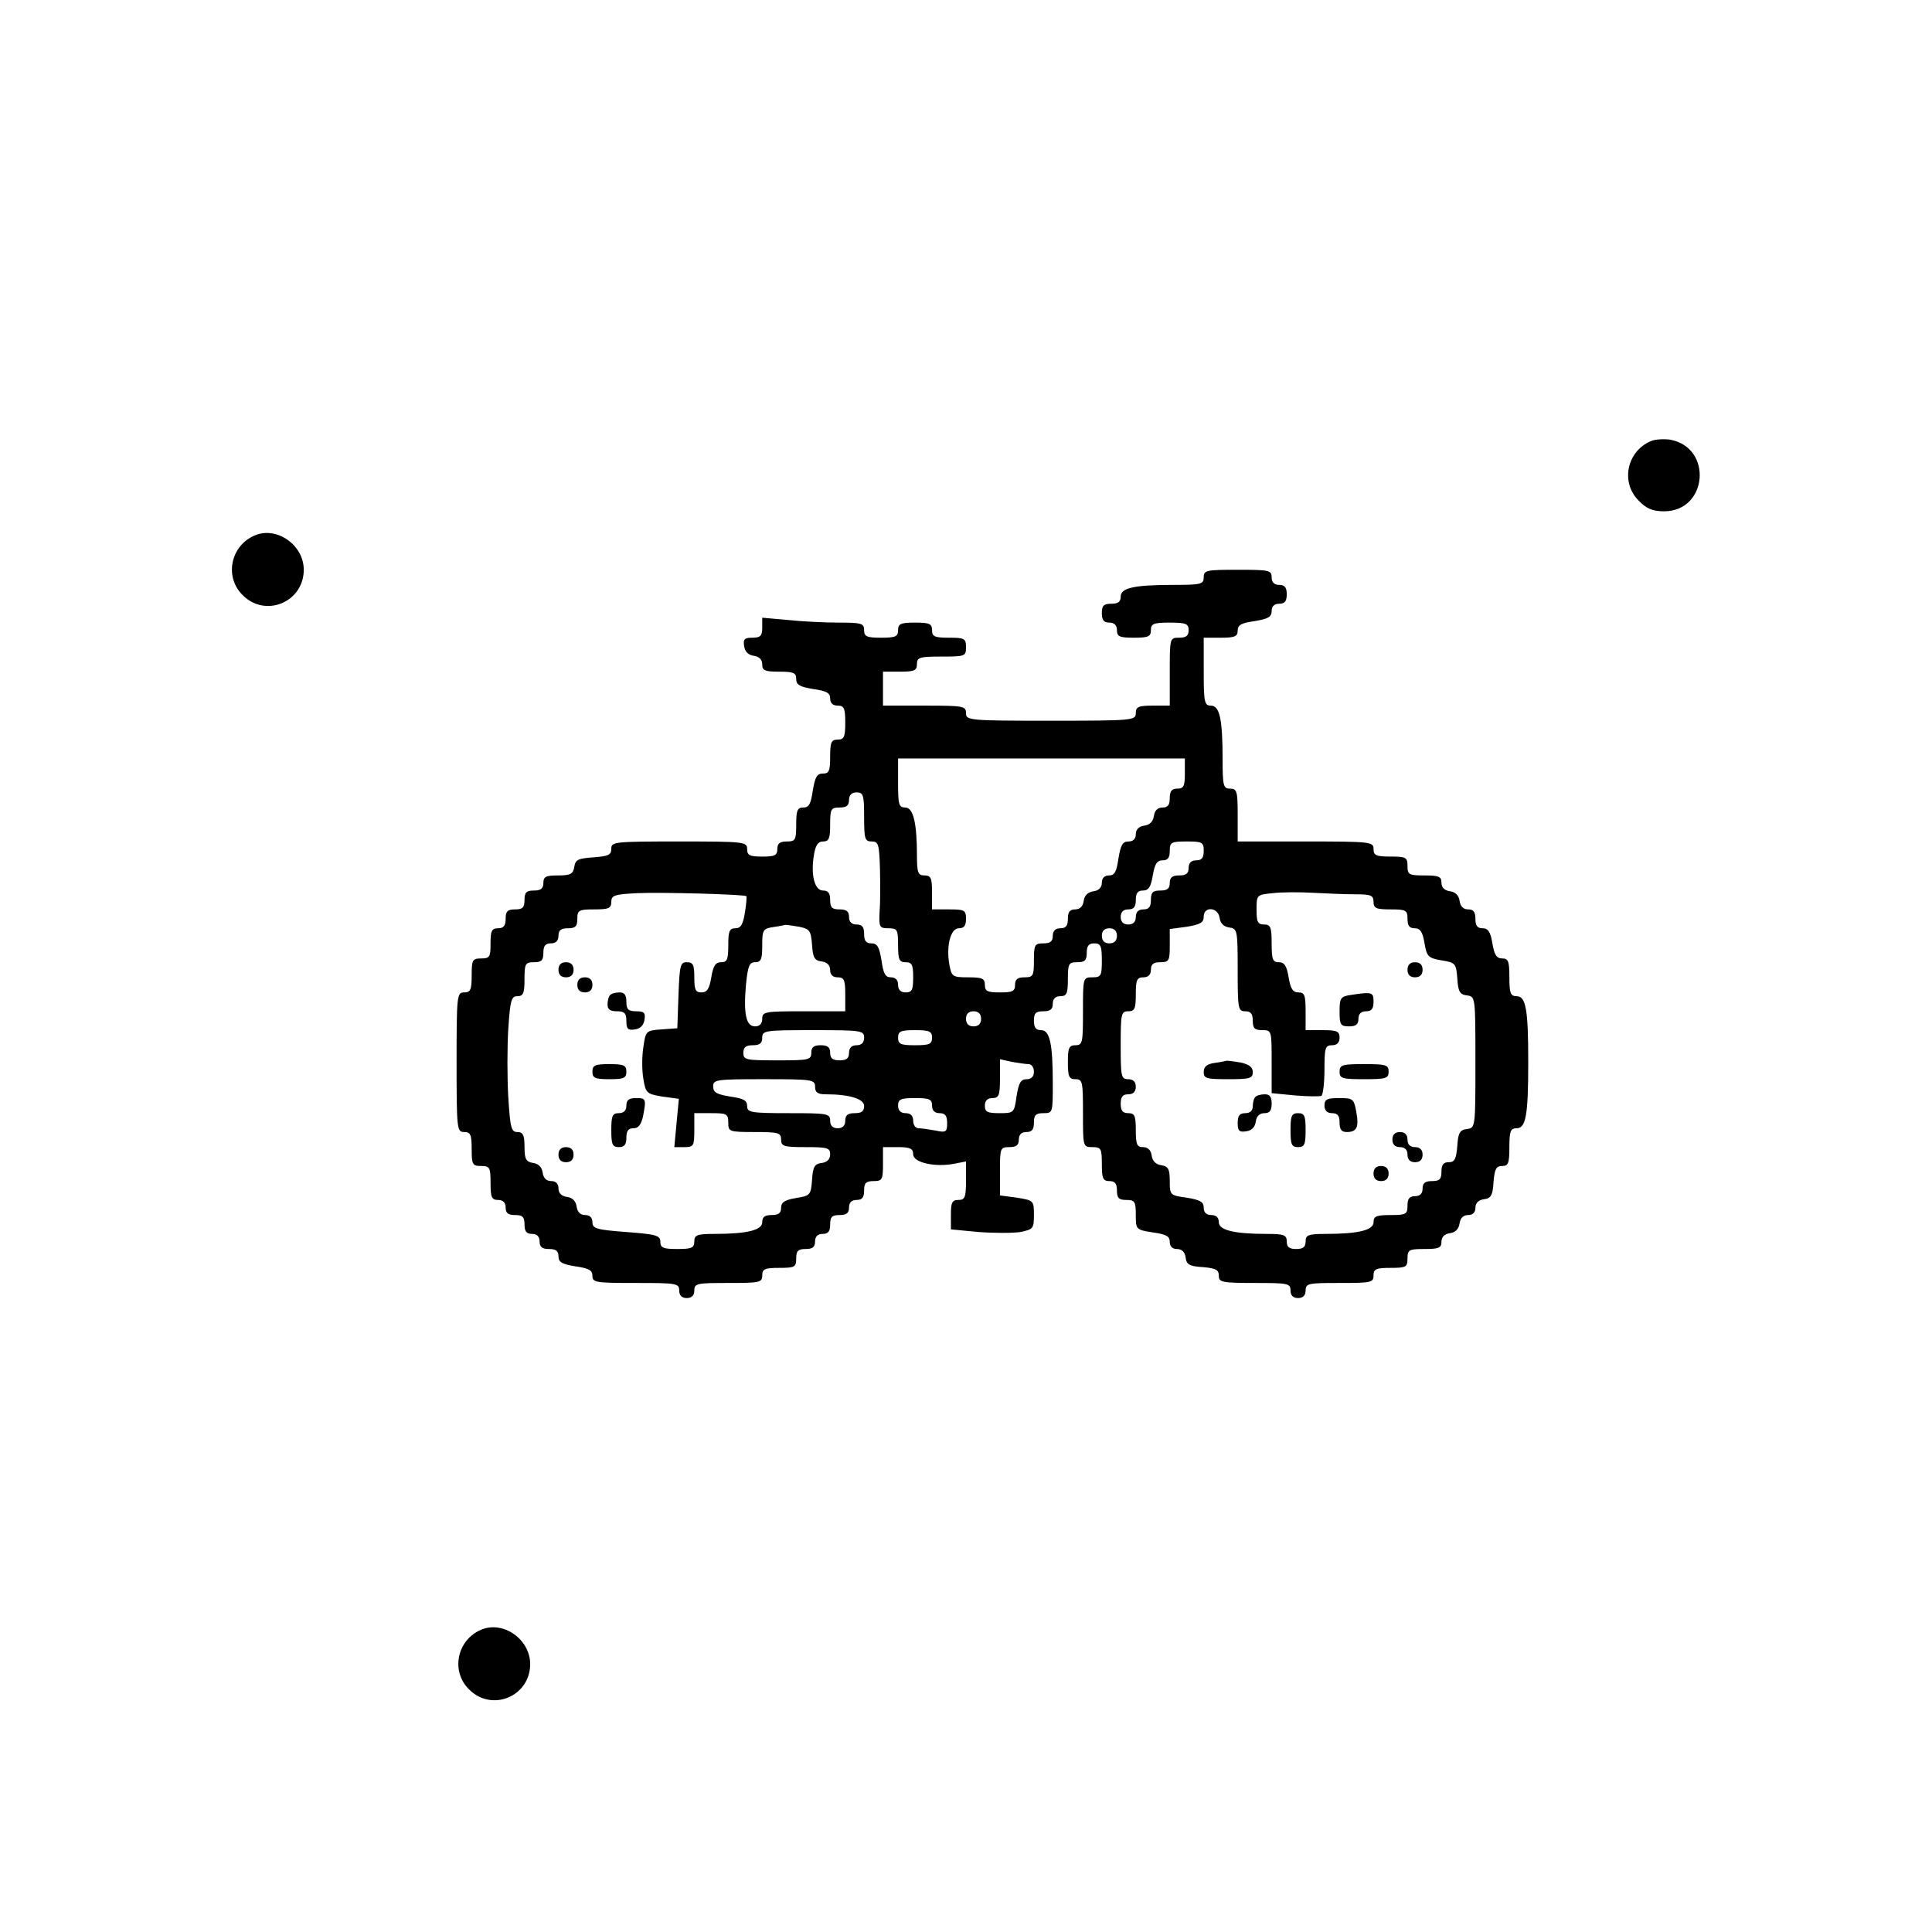
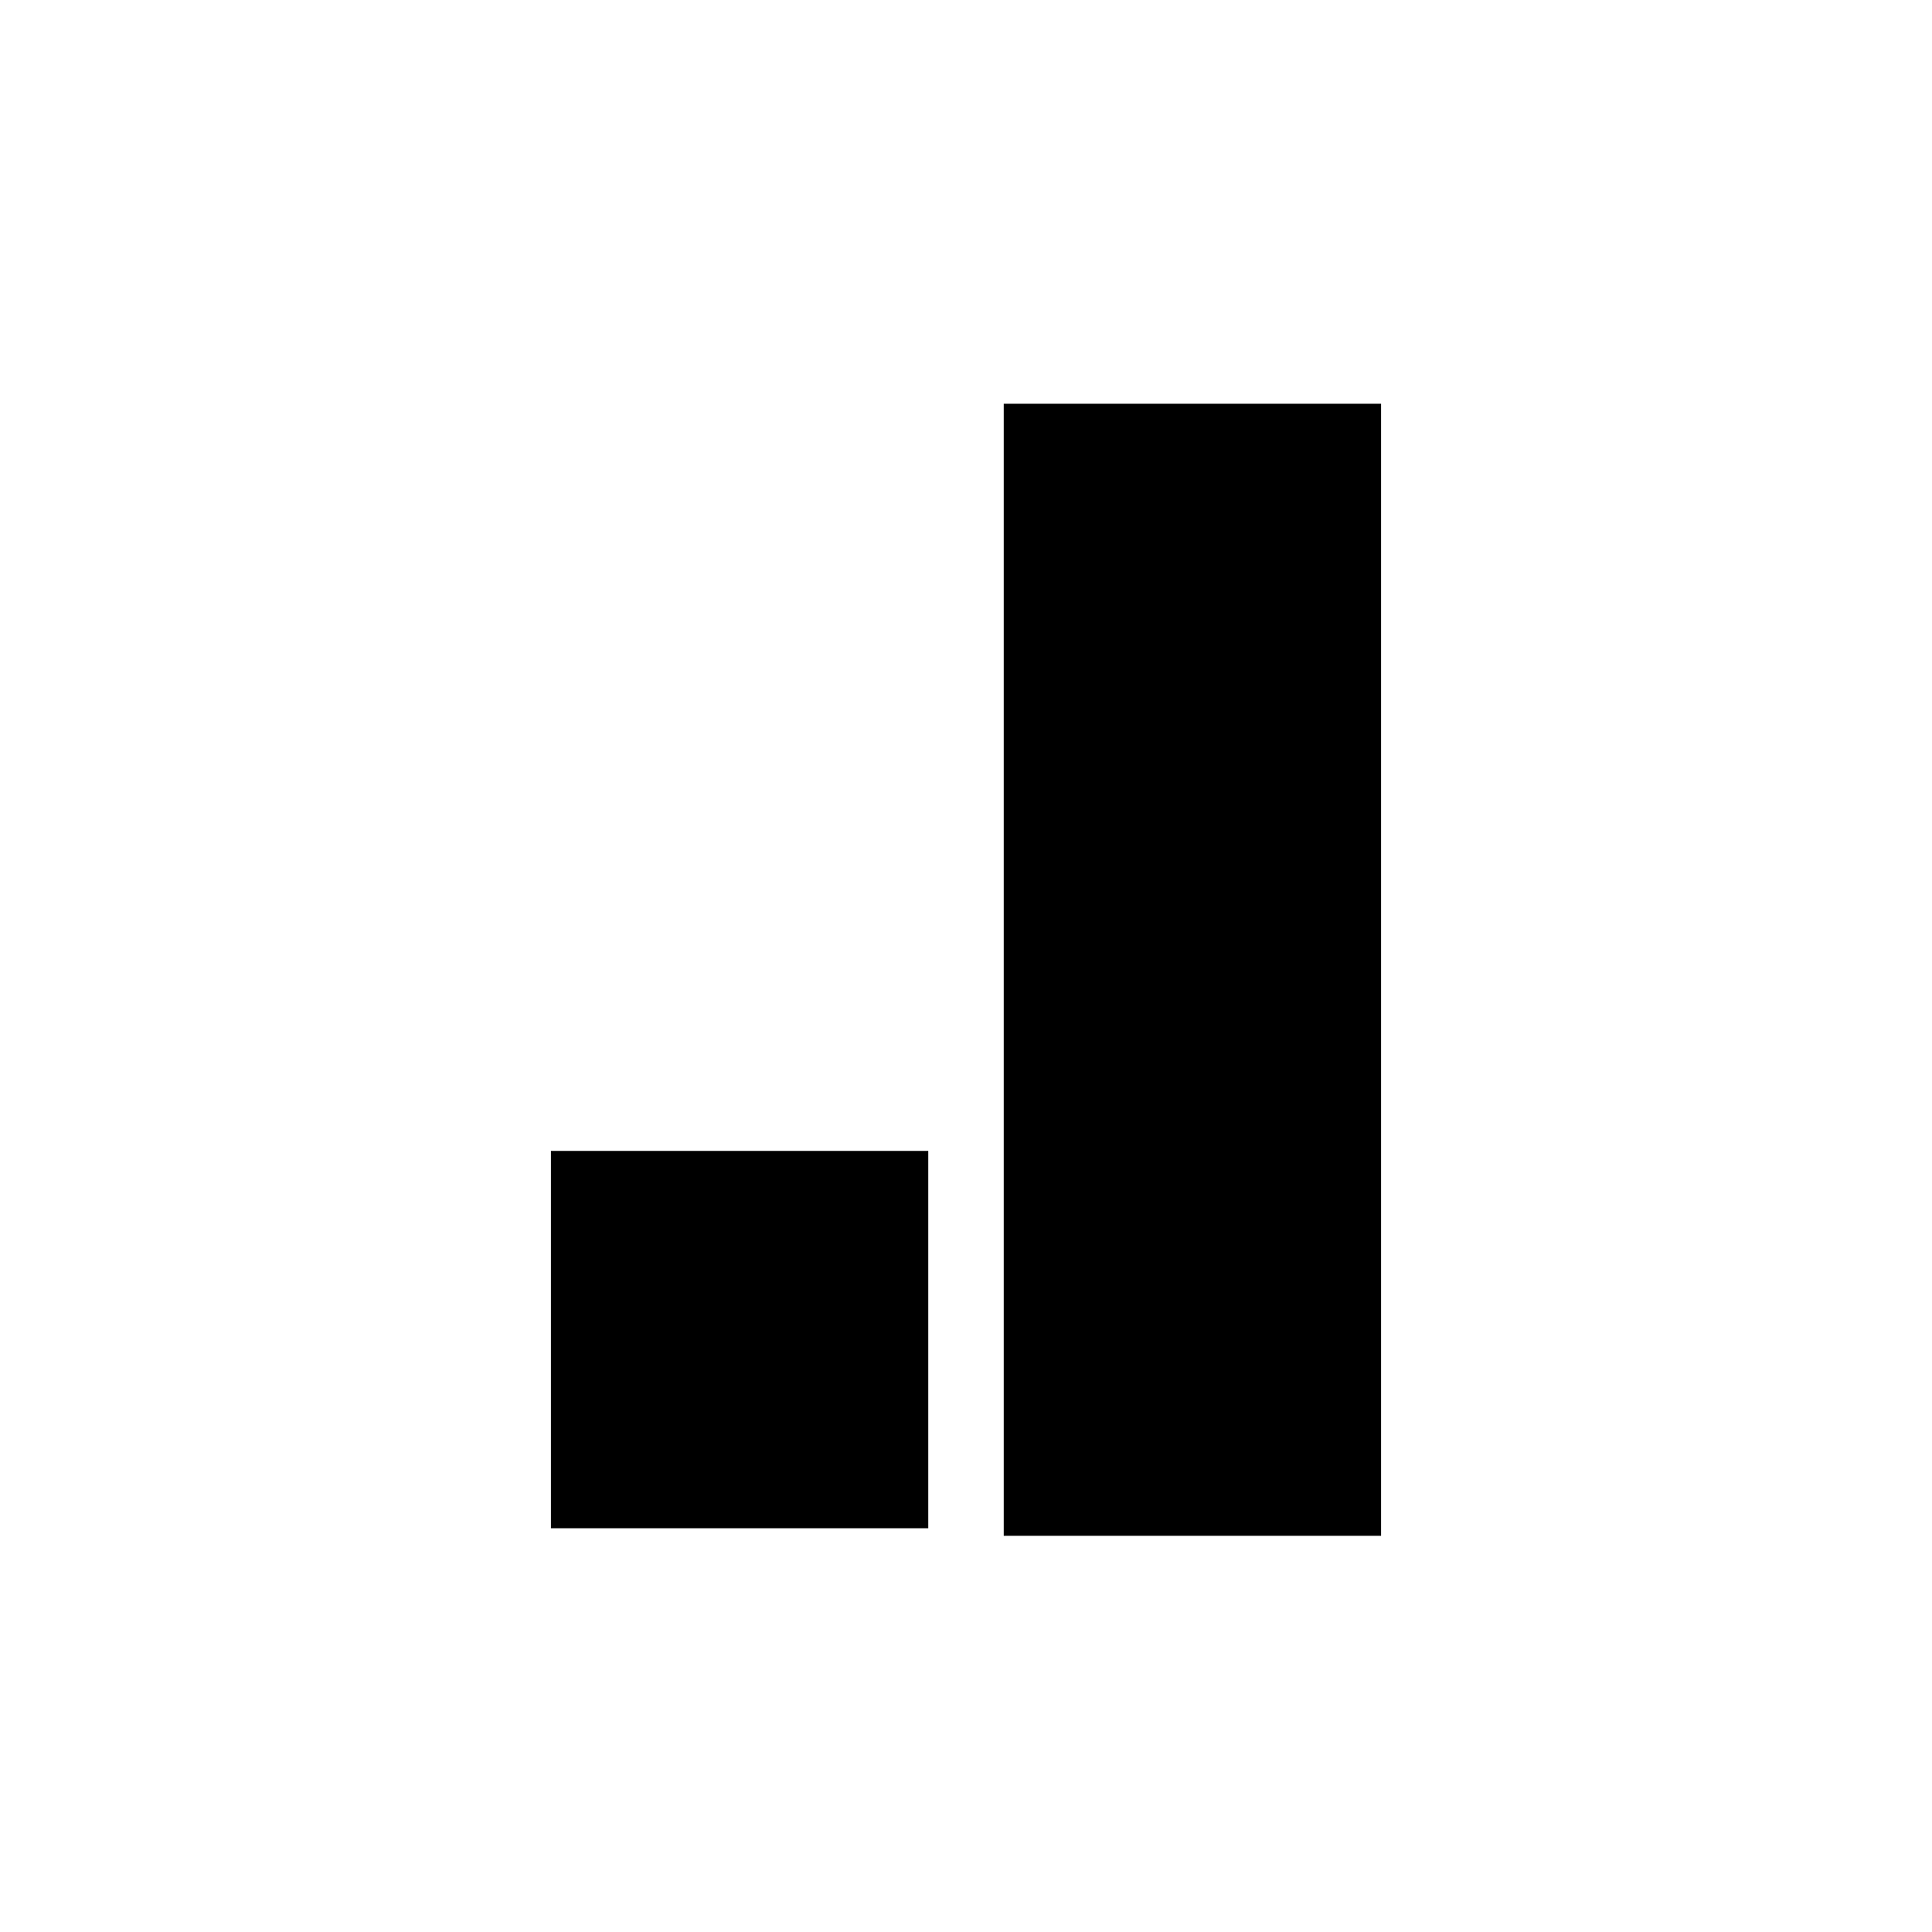
<svg xmlns="http://www.w3.org/2000/svg" version="1.0" width="512pt" height="512pt" viewBox="0 0 512 512" preserveAspectRatio="xMidYMid meet">
  <g transform="translate(0,512) scale(0.1,-0.1)" fill="#000000" stroke="none">
-     <path d="M4375 3951 c-64 -27 -81 -110 -32 -158 20 -21 37 -28 67 -28 116 0 130 170 15 190 -16 2 -39 1 -50 -4z" />
-     <path d="M675 3701 c-64 -27 -81 -110 -32 -158 60 -61 162 -19 162 67 0 66 -72 116 -130 91z" />
-     <path d="M3190 3590 c0 -18 -7 -20 -79 -20 -106 0 -141 -8 -141 -31 0 -14 -7 -19 -25 -19 -20 0 -25 -5 -25 -25 0 -18 5 -25 20 -25 13 0 20 -7 20 -20 0 -17 7 -20 45 -20 38 0 45 3 45 20 0 17 7 20 50 20 43 0 50 -3 50 -20 0 -15 -7 -20 -25 -20 -25 0 -25 -1 -25 -90 l0 -90 -45 0 c-38 0 -45 -3 -45 -20 0 -19 -7 -20 -225 -20 -218 0 -225 1 -225 20 0 19 -7 20 -110 20 l-110 0 0 45 0 45 45 0 c38 0 45 3 45 20 0 18 7 20 65 20 63 0 65 1 65 25 0 23 -4 25 -45 25 -38 0 -45 3 -45 20 0 17 -7 20 -45 20 -38 0 -45 -3 -45 -20 0 -17 -7 -20 -45 -20 -38 0 -45 3 -45 20 0 18 -7 20 -67 20 -38 0 -98 3 -135 7 l-68 6 0 -27 c0 -21 -5 -26 -26 -26 -21 0 -25 -4 -22 -22 2 -15 11 -24 26 -26 14 -2 22 -10 22 -23 0 -16 7 -19 45 -19 38 0 45 -3 45 -19 0 -16 9 -21 45 -27 35 -5 45 -10 45 -25 0 -12 7 -19 20 -19 17 0 20 -7 20 -45 0 -38 -3 -45 -20 -45 -17 0 -20 -7 -20 -45 0 -38 -3 -45 -19 -45 -16 0 -21 -9 -27 -45 -5 -35 -10 -45 -25 -45 -16 0 -19 -8 -19 -45 0 -41 -2 -45 -25 -45 -18 0 -25 -5 -25 -20 0 -17 -7 -20 -40 -20 -33 0 -40 3 -40 20 0 19 -7 20 -180 20 -172 0 -180 -1 -180 -19 0 -17 -8 -20 -47 -23 -41 -3 -48 -6 -51 -25 -3 -19 -10 -23 -43 -23 -32 0 -39 -3 -39 -20 0 -15 -7 -20 -25 -20 -20 0 -25 -5 -25 -25 0 -20 -5 -25 -25 -25 -20 0 -25 -5 -25 -25 0 -18 -5 -25 -20 -25 -17 0 -20 -7 -20 -40 0 -36 -2 -40 -25 -40 -23 0 -25 -4 -25 -45 0 -38 -3 -45 -20 -45 -19 0 -20 -7 -20 -185 0 -178 1 -185 20 -185 17 0 20 -7 20 -45 0 -41 2 -45 25 -45 23 0 25 -4 25 -45 0 -38 3 -45 20 -45 13 0 20 -7 20 -20 0 -15 7 -20 25 -20 20 0 25 -5 25 -25 0 -18 5 -25 20 -25 13 0 20 -7 20 -20 0 -15 7 -20 25 -20 18 0 25 -5 25 -19 0 -16 9 -21 45 -27 35 -5 45 -10 45 -25 0 -18 9 -19 115 -19 108 0 115 -1 115 -20 0 -13 7 -20 20 -20 13 0 20 7 20 20 0 19 7 20 90 20 83 0 90 1 90 20 0 17 7 20 45 20 41 0 45 2 45 25 0 20 5 25 25 25 18 0 25 5 25 20 0 13 7 20 20 20 15 0 20 7 20 25 0 20 5 25 25 25 18 0 25 5 25 20 0 13 7 20 20 20 15 0 20 7 20 25 0 20 5 25 25 25 23 0 25 4 25 45 l0 45 40 0 c32 0 40 -4 40 -19 0 -22 58 -35 109 -25 l31 6 0 -51 c0 -44 -3 -51 -20 -51 -17 0 -20 -7 -20 -39 l0 -39 74 -7 c40 -3 90 -3 110 0 34 7 36 9 36 46 0 37 -1 38 -45 45 l-45 6 0 64 c0 62 1 64 25 64 18 0 25 5 25 20 0 13 7 20 20 20 15 0 20 7 20 25 0 20 5 25 25 25 25 0 25 1 25 79 0 106 -8 141 -31 141 -14 0 -19 7 -19 25 0 20 5 25 25 25 18 0 25 5 25 20 0 13 7 20 20 20 17 0 20 7 20 45 0 41 2 45 25 45 20 0 25 5 25 25 0 18 5 25 20 25 17 0 20 -7 20 -45 0 -41 -2 -45 -25 -45 -25 0 -25 -1 -25 -90 0 -83 -1 -90 -20 -90 -17 0 -20 -7 -20 -45 0 -38 3 -45 20 -45 19 0 20 -7 20 -90 0 -89 0 -90 25 -90 23 0 25 -4 25 -45 0 -38 3 -45 20 -45 15 0 20 -7 20 -25 0 -20 5 -25 25 -25 22 0 25 -4 25 -39 0 -39 0 -40 45 -47 35 -5 45 -10 45 -25 0 -12 7 -19 19 -19 13 0 21 -8 23 -22 2 -19 10 -24 46 -26 34 -3 42 -7 42 -23 0 -17 8 -19 95 -19 88 0 95 -1 95 -20 0 -13 7 -20 20 -20 13 0 20 7 20 20 0 19 7 20 90 20 83 0 90 1 90 20 0 17 7 20 45 20 41 0 45 2 45 25 0 23 4 25 45 25 38 0 45 3 45 19 0 13 8 21 23 23 14 2 23 11 25 26 2 14 10 22 23 22 12 0 19 7 19 19 0 13 8 21 23 23 18 2 23 10 25 46 3 34 7 42 23 42 16 0 19 7 19 50 0 42 3 50 19 50 25 0 31 35 31 175 0 140 -6 175 -31 175 -16 0 -19 8 -19 50 0 43 -3 50 -19 50 -15 0 -21 10 -26 40 -5 30 -11 40 -26 40 -14 0 -19 7 -19 25 0 18 -5 25 -19 25 -13 0 -21 8 -23 23 -2 14 -11 23 -25 25 -15 2 -23 10 -23 23 0 16 -7 19 -45 19 -41 0 -45 2 -45 25 0 23 -4 25 -45 25 -38 0 -45 3 -45 20 0 19 -7 20 -180 20 l-180 0 0 70 c0 63 -2 70 -20 70 -18 0 -20 7 -20 79 0 106 -8 141 -31 141 -17 0 -19 9 -19 90 l0 90 45 0 c37 0 45 3 45 19 0 15 10 20 45 25 36 6 45 11 45 27 0 12 7 19 20 19 15 0 20 7 20 25 0 18 -5 25 -20 25 -13 0 -20 7 -20 20 0 19 -7 20 -90 20 -83 0 -90 -1 -90 -20z m-50 -520 c0 -33 -3 -40 -20 -40 -15 0 -20 -7 -20 -25 0 -18 -5 -25 -19 -25 -13 0 -21 -8 -23 -22 -2 -15 -11 -24 -25 -26 -15 -2 -23 -10 -23 -23 0 -12 -7 -19 -19 -19 -16 0 -21 -9 -27 -45 -5 -35 -10 -45 -25 -45 -12 0 -19 -7 -19 -19 0 -13 -8 -21 -22 -23 -15 -2 -24 -11 -26 -25 -2 -15 -10 -23 -23 -23 -14 0 -19 -7 -19 -25 0 -18 -5 -25 -20 -25 -13 0 -20 -7 -20 -20 0 -15 -7 -20 -25 -20 -23 0 -25 -4 -25 -45 0 -41 -2 -45 -25 -45 -18 0 -25 -5 -25 -20 0 -17 -7 -20 -40 -20 -33 0 -40 3 -40 20 0 17 -7 20 -44 20 -42 0 -44 2 -50 33 -9 50 3 97 25 97 14 0 19 7 19 25 0 23 -4 25 -45 25 l-45 0 0 45 c0 38 -3 45 -20 45 -17 0 -20 7 -20 53 0 87 -10 127 -31 127 -17 0 -19 8 -19 65 l0 65 380 0 380 0 0 -40z m-850 -115 c0 -58 2 -65 20 -65 18 0 20 -7 22 -72 1 -40 1 -92 -1 -115 -2 -40 0 -43 23 -43 24 0 26 -3 26 -45 0 -38 3 -45 20 -45 17 0 20 -7 20 -40 0 -33 -3 -40 -20 -40 -13 0 -20 7 -20 20 0 13 -7 20 -19 20 -15 0 -20 10 -25 45 -6 36 -11 45 -27 45 -14 0 -19 7 -19 25 0 18 -5 25 -20 25 -13 0 -20 7 -20 20 0 15 -7 20 -25 20 -20 0 -25 5 -25 25 0 18 -5 25 -19 25 -22 0 -33 41 -24 94 4 26 11 36 24 36 16 0 19 8 19 45 0 41 2 45 25 45 18 0 25 5 25 20 0 13 7 20 20 20 18 0 20 -7 20 -65z m900 -90 c0 -18 -5 -25 -20 -25 -13 0 -20 -7 -20 -20 0 -15 -7 -20 -25 -20 -18 0 -25 -5 -25 -20 0 -15 -7 -20 -25 -20 -20 0 -25 -5 -25 -25 0 -18 -5 -25 -20 -25 -13 0 -20 -7 -20 -20 0 -13 -7 -20 -20 -20 -13 0 -20 7 -20 20 0 13 7 20 20 20 15 0 20 7 20 25 0 18 5 25 19 25 15 0 21 10 26 40 5 30 11 40 26 40 14 0 19 7 19 25 0 23 4 25 45 25 41 0 45 -2 45 -25z m-1212 -120 c1 -1 0 -21 -4 -44 -5 -31 -11 -41 -25 -41 -16 0 -19 -8 -19 -45 0 -38 -3 -45 -19 -45 -15 0 -21 -10 -26 -40 -5 -30 -11 -40 -26 -40 -16 0 -19 7 -19 40 0 33 -3 40 -20 40 -17 0 -19 -8 -22 -87 l-3 -88 -42 -3 c-41 -3 -42 -4 -48 -47 -4 -24 -4 -62 0 -84 6 -38 9 -40 50 -47 l44 -6 -6 -64 -6 -64 27 0 c24 0 26 3 26 45 l0 45 45 0 c41 0 45 -2 45 -25 0 -24 2 -25 70 -25 63 0 70 -2 70 -20 0 -18 7 -20 65 -20 58 0 65 -2 65 -19 0 -13 -8 -21 -22 -23 -19 -2 -24 -10 -26 -45 -3 -40 -5 -42 -43 -48 -29 -5 -39 -11 -39 -26 0 -14 -7 -19 -25 -19 -18 0 -25 -5 -25 -19 0 -21 -40 -31 -127 -31 -46 0 -53 -3 -53 -20 0 -17 -7 -20 -45 -20 -37 0 -45 3 -45 19 0 17 -11 20 -90 26 -79 6 -90 9 -90 26 0 12 -7 19 -19 19 -13 0 -21 8 -23 23 -2 14 -11 23 -25 25 -15 2 -23 10 -23 23 0 12 -7 19 -19 19 -13 0 -21 8 -23 23 -2 14 -11 23 -25 25 -19 3 -23 10 -23 43 0 31 -4 39 -19 39 -16 0 -19 11 -24 93 -3 50 -3 131 0 180 5 76 8 87 24 87 16 0 19 8 19 45 0 41 2 45 25 45 20 0 25 5 25 25 0 18 5 25 20 25 13 0 20 7 20 20 0 15 7 20 25 20 20 0 25 5 25 25 0 23 4 25 45 25 38 0 45 3 45 20 0 17 8 20 68 23 62 3 283 -3 290 -8z m1615 5 c40 0 47 -3 47 -20 0 -17 7 -20 45 -20 41 0 45 -2 45 -25 0 -18 5 -25 19 -25 15 0 21 -10 26 -39 6 -36 10 -40 45 -46 37 -6 39 -8 42 -48 2 -35 7 -43 26 -45 22 -3 22 -5 22 -177 0 -172 0 -174 -22 -177 -19 -2 -24 -10 -26 -45 -3 -35 -7 -43 -23 -43 -14 0 -19 -7 -19 -25 0 -20 -5 -25 -25 -25 -18 0 -25 -5 -25 -20 0 -13 -7 -20 -20 -20 -15 0 -20 -7 -20 -25 0 -23 -4 -25 -45 -25 -37 0 -45 -3 -45 -19 0 -21 -40 -31 -127 -31 -46 0 -53 -3 -53 -20 0 -15 -7 -20 -25 -20 -18 0 -25 5 -25 20 0 17 -7 20 -52 20 -88 0 -128 10 -128 31 0 12 -7 19 -20 19 -13 0 -20 7 -20 19 0 16 -9 21 -45 27 -44 6 -45 7 -45 44 0 32 -4 39 -22 42 -15 2 -24 11 -26 26 -2 14 -10 22 -23 22 -16 0 -19 7 -19 45 0 38 -3 45 -20 45 -15 0 -20 7 -20 25 0 18 5 25 20 25 13 0 20 7 20 20 0 13 -7 20 -20 20 -19 0 -20 7 -20 90 0 83 1 90 20 90 17 0 20 7 20 45 0 38 3 45 20 45 13 0 20 7 20 20 0 15 7 20 25 20 23 0 25 4 25 44 l0 44 45 6 c36 6 45 11 45 27 0 28 38 25 42 -3 2 -15 11 -24 26 -26 21 -3 22 -7 22 -113 0 -102 1 -109 20 -109 15 0 20 -7 20 -25 0 -20 5 -25 25 -25 25 0 25 -1 25 -84 l0 -83 62 -6 c34 -3 66 -3 70 -1 4 3 8 34 8 70 0 57 2 64 20 64 13 0 20 7 20 20 0 17 -7 20 -45 20 l-45 0 0 50 c0 43 -3 50 -19 50 -15 0 -21 10 -26 40 -5 30 -11 40 -26 40 -16 0 -19 7 -19 50 0 43 -3 50 -20 50 -17 0 -20 7 -20 39 0 39 0 40 43 44 23 3 71 3 107 1 36 -2 86 -4 113 -4z m-1475 -86 c28 -6 31 -10 34 -48 2 -34 7 -42 26 -44 14 -2 22 -10 22 -23 0 -12 7 -19 20 -19 17 0 20 -7 20 -45 l0 -45 -110 0 c-103 0 -110 -1 -110 -20 0 -13 -7 -20 -19 -20 -24 0 -31 33 -24 112 5 48 9 58 24 58 16 0 19 8 19 44 0 41 2 45 28 49 15 2 30 5 33 6 4 0 20 -2 37 -5z m842 -24 c0 -13 -7 -20 -20 -20 -13 0 -20 7 -20 20 0 13 7 20 20 20 13 0 20 -7 20 -20z m-360 -220 c0 -13 -7 -20 -20 -20 -13 0 -20 7 -20 20 0 13 7 20 20 20 13 0 20 -7 20 -20z m-310 -50 c0 -13 -7 -20 -20 -20 -13 0 -20 -7 -20 -20 0 -15 -7 -20 -25 -20 -18 0 -25 5 -25 20 0 15 -7 20 -25 20 -18 0 -25 -5 -25 -20 0 -19 -7 -20 -90 -20 -83 0 -90 1 -90 20 0 15 7 20 25 20 18 0 25 5 25 20 0 19 7 20 135 20 128 0 135 -1 135 -20z m180 0 c0 -17 -7 -20 -45 -20 -38 0 -45 3 -45 20 0 17 7 20 45 20 38 0 45 -3 45 -20z m256 -70 c8 0 14 -9 14 -20 0 -13 -7 -20 -19 -20 -16 0 -21 -9 -27 -45 -6 -44 -7 -45 -45 -45 -32 0 -39 3 -39 20 0 13 7 20 20 20 17 0 20 7 20 51 l0 52 31 -7 c17 -3 38 -6 45 -6z m-566 -60 c0 -15 7 -20 28 -20 63 0 102 -12 102 -31 0 -14 -7 -19 -25 -19 -18 0 -25 -5 -25 -20 0 -13 -7 -20 -20 -20 -13 0 -20 7 -20 20 0 19 -7 20 -110 20 -101 0 -110 2 -110 19 0 15 -10 20 -45 25 -36 6 -45 11 -45 27 0 18 8 19 135 19 128 0 135 -1 135 -20z m310 -50 c0 -13 7 -20 20 -20 15 0 20 -7 20 -26 0 -24 -3 -26 -31 -20 -17 3 -38 6 -45 6 -8 0 -14 9 -14 20 0 13 -7 20 -20 20 -13 0 -20 7 -20 20 0 17 7 20 45 20 38 0 45 -3 45 -20z" />
-     <path d="M1480 2550 c0 -13 7 -20 20 -20 13 0 20 7 20 20 0 13 -7 20 -20 20 -13 0 -20 -7 -20 -20z" />
-     <path d="M1530 2510 c0 -13 7 -20 20 -20 13 0 20 7 20 20 0 13 -7 20 -20 20 -13 0 -20 -7 -20 -20z" />
-     <path d="M1617 2483 c-4 -3 -7 -15 -7 -25 0 -13 7 -18 25 -18 20 0 25 -5 25 -26 0 -21 4 -25 23 -22 14 2 23 11 25 26 3 18 -1 22 -22 22 -21 0 -26 5 -26 25 0 18 -5 25 -18 25 -10 0 -22 -3 -25 -7z" />
-     <path d="M1570 2280 c0 -17 7 -20 45 -20 38 0 45 3 45 20 0 17 -7 20 -45 20 -38 0 -45 -3 -45 -20z" />
-     <path d="M1660 2190 c0 -13 -7 -20 -20 -20 -17 0 -20 -7 -20 -45 0 -38 3 -45 20 -45 15 0 20 7 20 25 0 18 5 25 19 25 13 0 20 10 25 31 9 47 8 49 -19 49 -18 0 -25 -5 -25 -20z" />
-     <path d="M1480 2060 c0 -13 7 -20 20 -20 13 0 20 7 20 20 0 13 -7 20 -20 20 -13 0 -20 -7 -20 -20z" />
-     <path d="M3730 2550 c0 -13 7 -20 20 -20 13 0 20 7 20 20 0 13 -7 20 -20 20 -13 0 -20 -7 -20 -20z" />
-     <path d="M3578 2483 c-25 -4 -28 -8 -28 -44 0 -35 3 -39 25 -39 18 0 25 5 25 20 0 13 7 20 20 20 15 0 20 7 20 25 0 26 -3 27 -62 18z" />
-     <path d="M3218 2303 c-20 -3 -28 -10 -28 -24 0 -17 7 -19 65 -19 57 0 65 2 65 19 0 13 -10 20 -31 25 -17 3 -34 5 -38 5 -3 -1 -18 -4 -33 -6z" />
-     <path d="M3550 2280 c0 -18 7 -20 65 -20 58 0 65 2 65 20 0 18 -7 20 -65 20 -58 0 -65 -2 -65 -20z" />
-     <path d="M3327 2213 c-4 -3 -7 -15 -7 -25 0 -11 -7 -18 -20 -18 -15 0 -20 -7 -20 -26 0 -21 4 -25 23 -22 14 2 23 11 25 26 2 14 10 22 23 22 14 0 19 7 19 25 0 18 -5 25 -18 25 -10 0 -22 -3 -25 -7z" />
-     <path d="M3510 2190 c0 -13 7 -20 20 -20 15 0 20 -7 20 -25 0 -18 5 -25 19 -25 27 0 33 13 25 55 -6 33 -9 35 -45 35 -32 0 -39 -3 -39 -20z" />
-     <path d="M3420 2125 c0 -38 3 -45 20 -45 17 0 20 7 20 45 0 38 -3 45 -20 45 -17 0 -20 -7 -20 -45z" />
-     <path d="M3690 2100 c0 -13 7 -20 20 -20 13 0 20 -7 20 -20 0 -13 7 -20 20 -20 13 0 20 7 20 20 0 13 -7 20 -20 20 -13 0 -20 7 -20 20 0 13 -7 20 -20 20 -13 0 -20 -7 -20 -20z" />
-     <path d="M3640 2010 c0 -13 7 -20 20 -20 13 0 20 7 20 20 0 13 -7 20 -20 20 -13 0 -20 -7 -20 -20z" />
-     <path d="M1275 801 c-64 -27 -81 -110 -32 -158 60 -61 162 -19 162 67 0 66 -72 116 -130 91z" />
+     <path d="M2660 2550 l0 -1500 500 0 500 0 0 1500 0 1500 -500 0 -500 0 0 -1500z" />
+     <path d="M1460 1570 l0 -500 500 0 500 0 0 500 0 500 -500 0 -500 0 0 -500z" />
  </g>
</svg>
